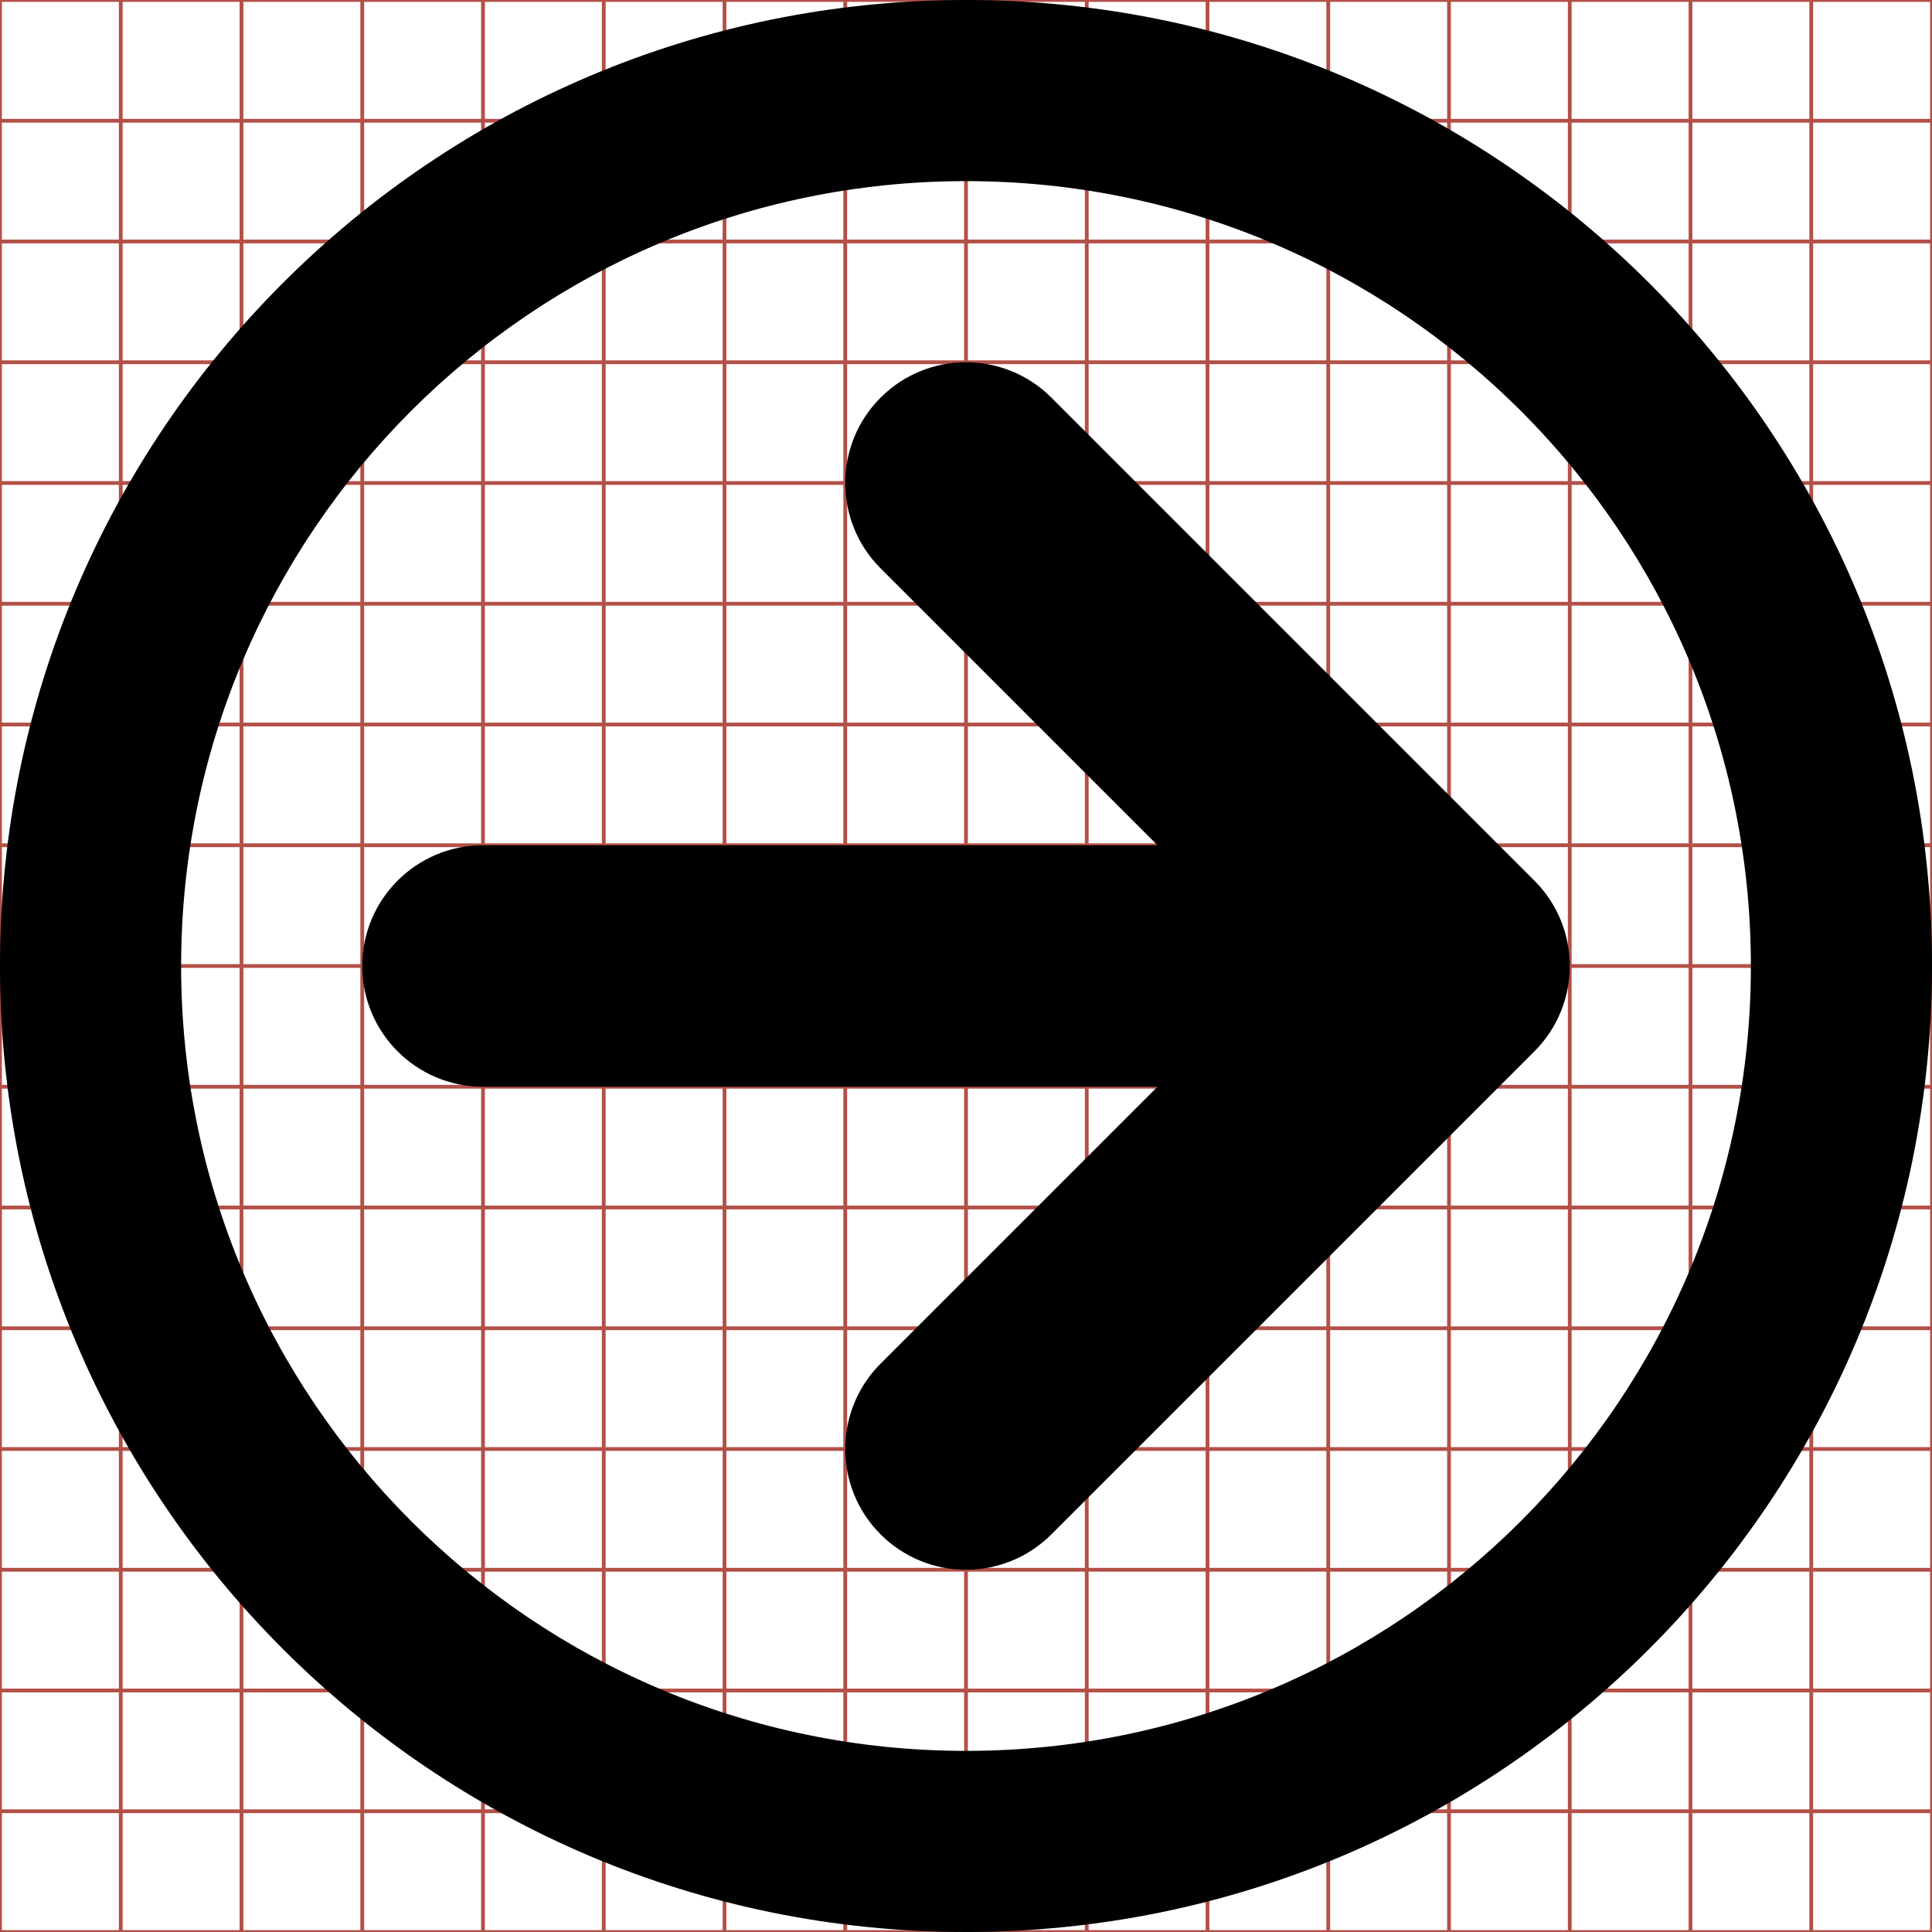
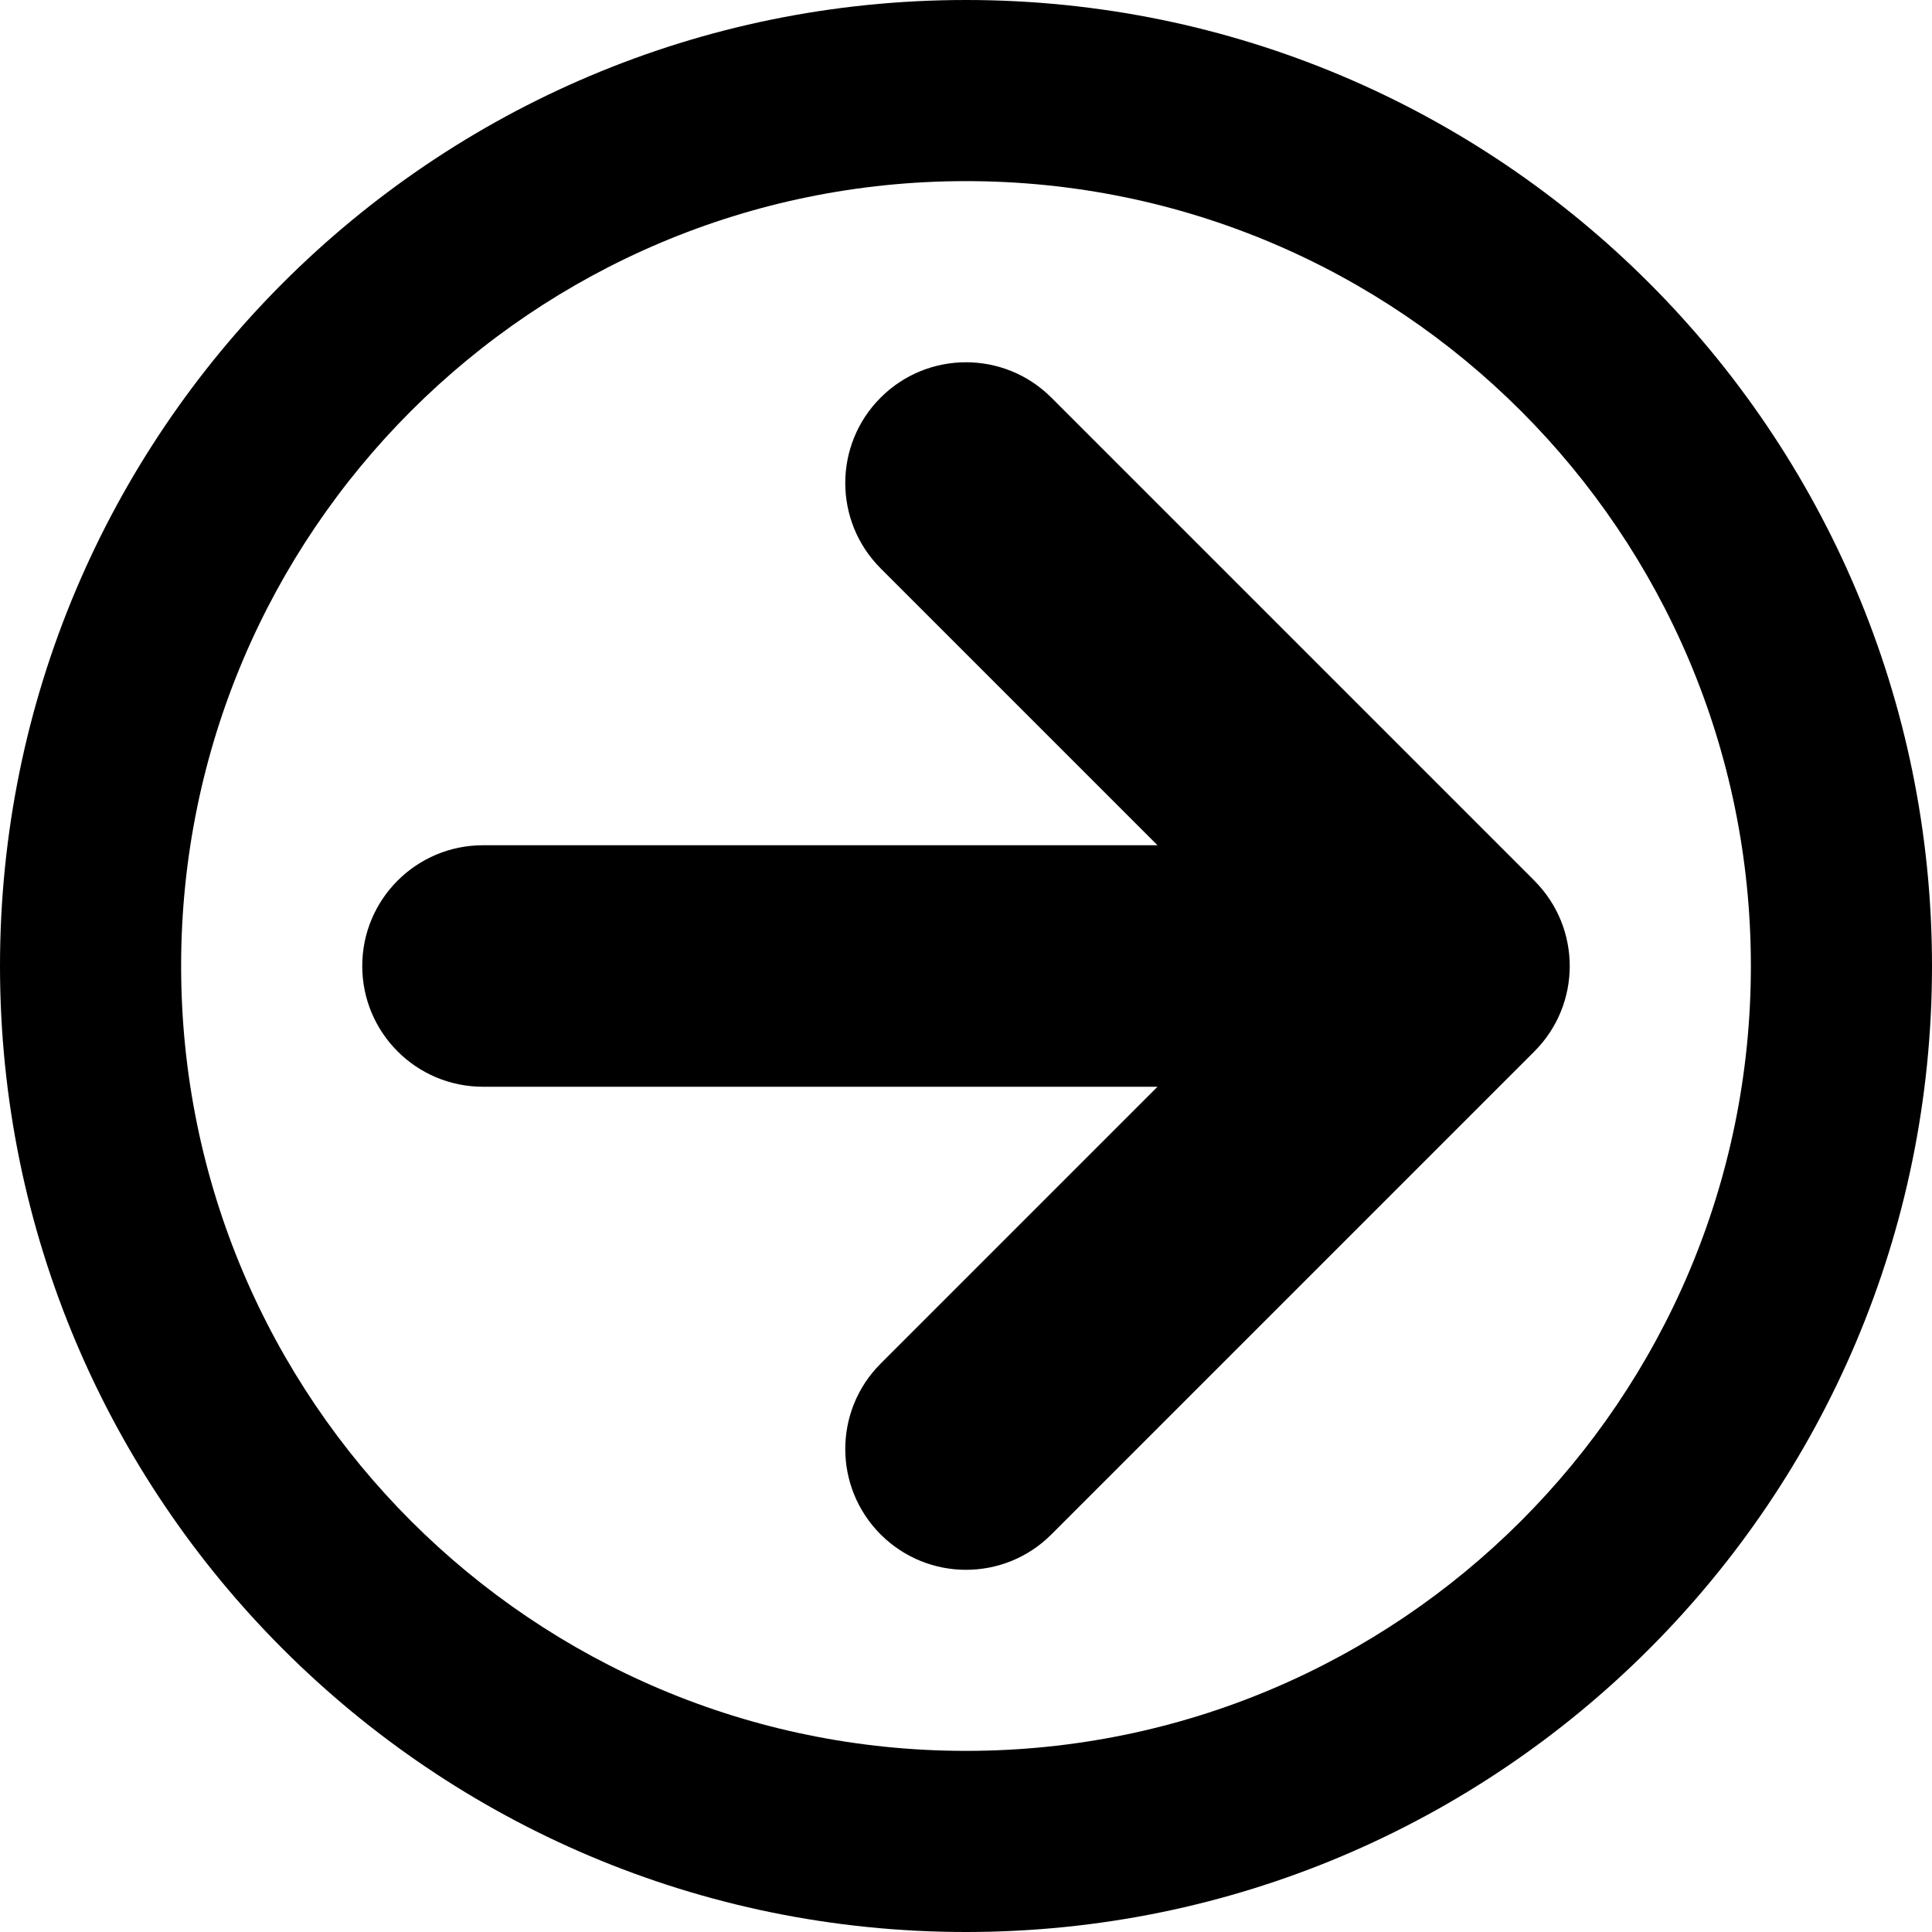
- <svg xmlns="http://www.w3.org/2000/svg" width="512" height="512" viewBox="0 0 512 512" fill="#000000">
-   <g class="svgGrid" id="svgGrid">
-     <line stroke-width="1" stroke="#B35047" x1="32" x2="32" y1="0" y2="512" />
-     <line stroke-width="1" stroke="#B35047" x1="64" x2="64" y1="0" y2="512" />
-     <line stroke-width="1" stroke="#B35047" x1="96" x2="96" y1="0" y2="512" />
-     <line stroke-width="1" stroke="#B35047" x1="128" x2="128" y1="0" y2="512" />
-     <line stroke-width="1" stroke="#B35047" x1="160" x2="160" y1="0" y2="512" />
-     <line stroke-width="1" stroke="#B35047" x1="192" x2="192" y1="0" y2="512" />
-     <line stroke-width="1" stroke="#B35047" x1="224" x2="224" y1="0" y2="512" />
-     <line stroke-width="1" stroke="#B35047" x1="256" x2="256" y1="0" y2="512" />
-     <line stroke-width="1" stroke="#B35047" x1="288" x2="288" y1="0" y2="512" />
-     <line stroke-width="1" stroke="#B35047" x1="320" x2="320" y1="0" y2="512" />
-     <line stroke-width="1" stroke="#B35047" x1="352" x2="352" y1="0" y2="512" />
-     <line stroke-width="1" stroke="#B35047" x1="384" x2="384" y1="0" y2="512" />
-     <line stroke-width="1" stroke="#B35047" x1="416" x2="416" y1="0" y2="512" />
-     <line stroke-width="1" stroke="#B35047" x1="448" x2="448" y1="0" y2="512" />
-     <line stroke-width="1" stroke="#B35047" x1="480" x2="480" y1="0" y2="512" />
-     <line stroke-width="1" stroke="#B35047" x1="0" x2="512" y1="32" y2="32" />
-     <line stroke-width="1" stroke="#B35047" x1="0" x2="512" y1="64" y2="64" />
-     <line stroke-width="1" stroke="#B35047" x1="0" x2="512" y1="96" y2="96" />
-     <line stroke-width="1" stroke="#B35047" x1="0" x2="512" y1="128" y2="128" />
-     <line stroke-width="1" stroke="#B35047" x1="0" x2="512" y1="160" y2="160" />
-     <line stroke-width="1" stroke="#B35047" x1="0" x2="512" y1="192" y2="192" />
-     <line stroke-width="1" stroke="#B35047" x1="0" x2="512" y1="224" y2="224" />
-     <line stroke-width="1" stroke="#B35047" x1="0" x2="512" y1="256" y2="256" />
-     <line stroke-width="1" stroke="#B35047" x1="0" x2="512" y1="288" y2="288" />
-     <line stroke-width="1" stroke="#B35047" x1="0" x2="512" y1="320" y2="320" />
-     <line stroke-width="1" stroke="#B35047" x1="0" x2="512" y1="352" y2="352" />
-     <line stroke-width="1" stroke="#B35047" x1="0" x2="512" y1="384" y2="384" />
-     <line stroke-width="1" stroke="#B35047" x1="0" x2="512" y1="416" y2="416" />
-     <line stroke-width="1" stroke="#B35047" x1="0" x2="512" y1="448" y2="448" />
-     <line stroke-width="1" stroke="#B35047" x1="0" x2="512" y1="480" y2="480" />
-     <rect x="0" y="0" width="512" height="512" fill="none" stroke-width="1" stroke="#B35047" />
-   </g>
-   <path d="M 256.00,0.00C 114.615,0.00,0.00,114.615,0.00,256.00s 114.615,256.00, 256.00,256.00s 256.00-114.615, 256.00-256.00S 397.385,0.00, 256.00,0.00z M 256.00,464.00 c-114.875,0.00-208.00-93.125-208.00-208.00S 141.125,48.00, 256.00,48.00s 208.00,93.125, 208.00,208.00S 370.875,464.00, 256.00,464.00zM 406.628,233.373l-128.001-128.00c-12.496-12.497-32.757-12.497-45.254,0.00c-12.497,12.497-12.497,32.758,0.00,45.255L 306.745,224.00 L 128.00,224.00 c-17.673,0.00-32.00,14.327-32.00,32.00c0.00,17.673, 14.327,32.00, 32.00,32.00l 178.745,0.00 l-73.373,73.372c-12.497,12.497-12.497,32.759,0.00,45.256 C 239.621,412.876, 247.811,416.00, 256.00,416.00s 16.379-3.124, 22.627-9.372l 128.001-128.00C 419.124,266.131, 419.124,245.869, 406.628,233.373z" />
+ <svg xmlns="http://www.w3.org/2000/svg" version="1.1" width="32" height="32" viewBox="0 0 32 32">
+   <path d="M16 0c-8.837 0-16 7.163-16 16s7.163 16 16 16 16-7.163 16-16-7.163-16-16-16zM16 29c-7.18 0-13-5.82-13-13s5.82-13 13-13 13 5.82 13 13-5.82 13-13 13zM25.414 14.586l-8-8c-0.781-0.781-2.047-0.781-2.828 0s-0.781 2.047 0 2.828l4.586 4.586h-11.172c-1.105 0-2 0.895-2 2s0.895 2 2 2h11.172l-4.586 4.586c-0.781 0.781-0.781 2.047 0 2.829 0.391 0.39 0.902 0.586 1.414 0.586s1.024-0.195 1.414-0.586l8-8c0.781-0.781 0.781-2.047 0-2.828z" fill="#000000" />
</svg>
